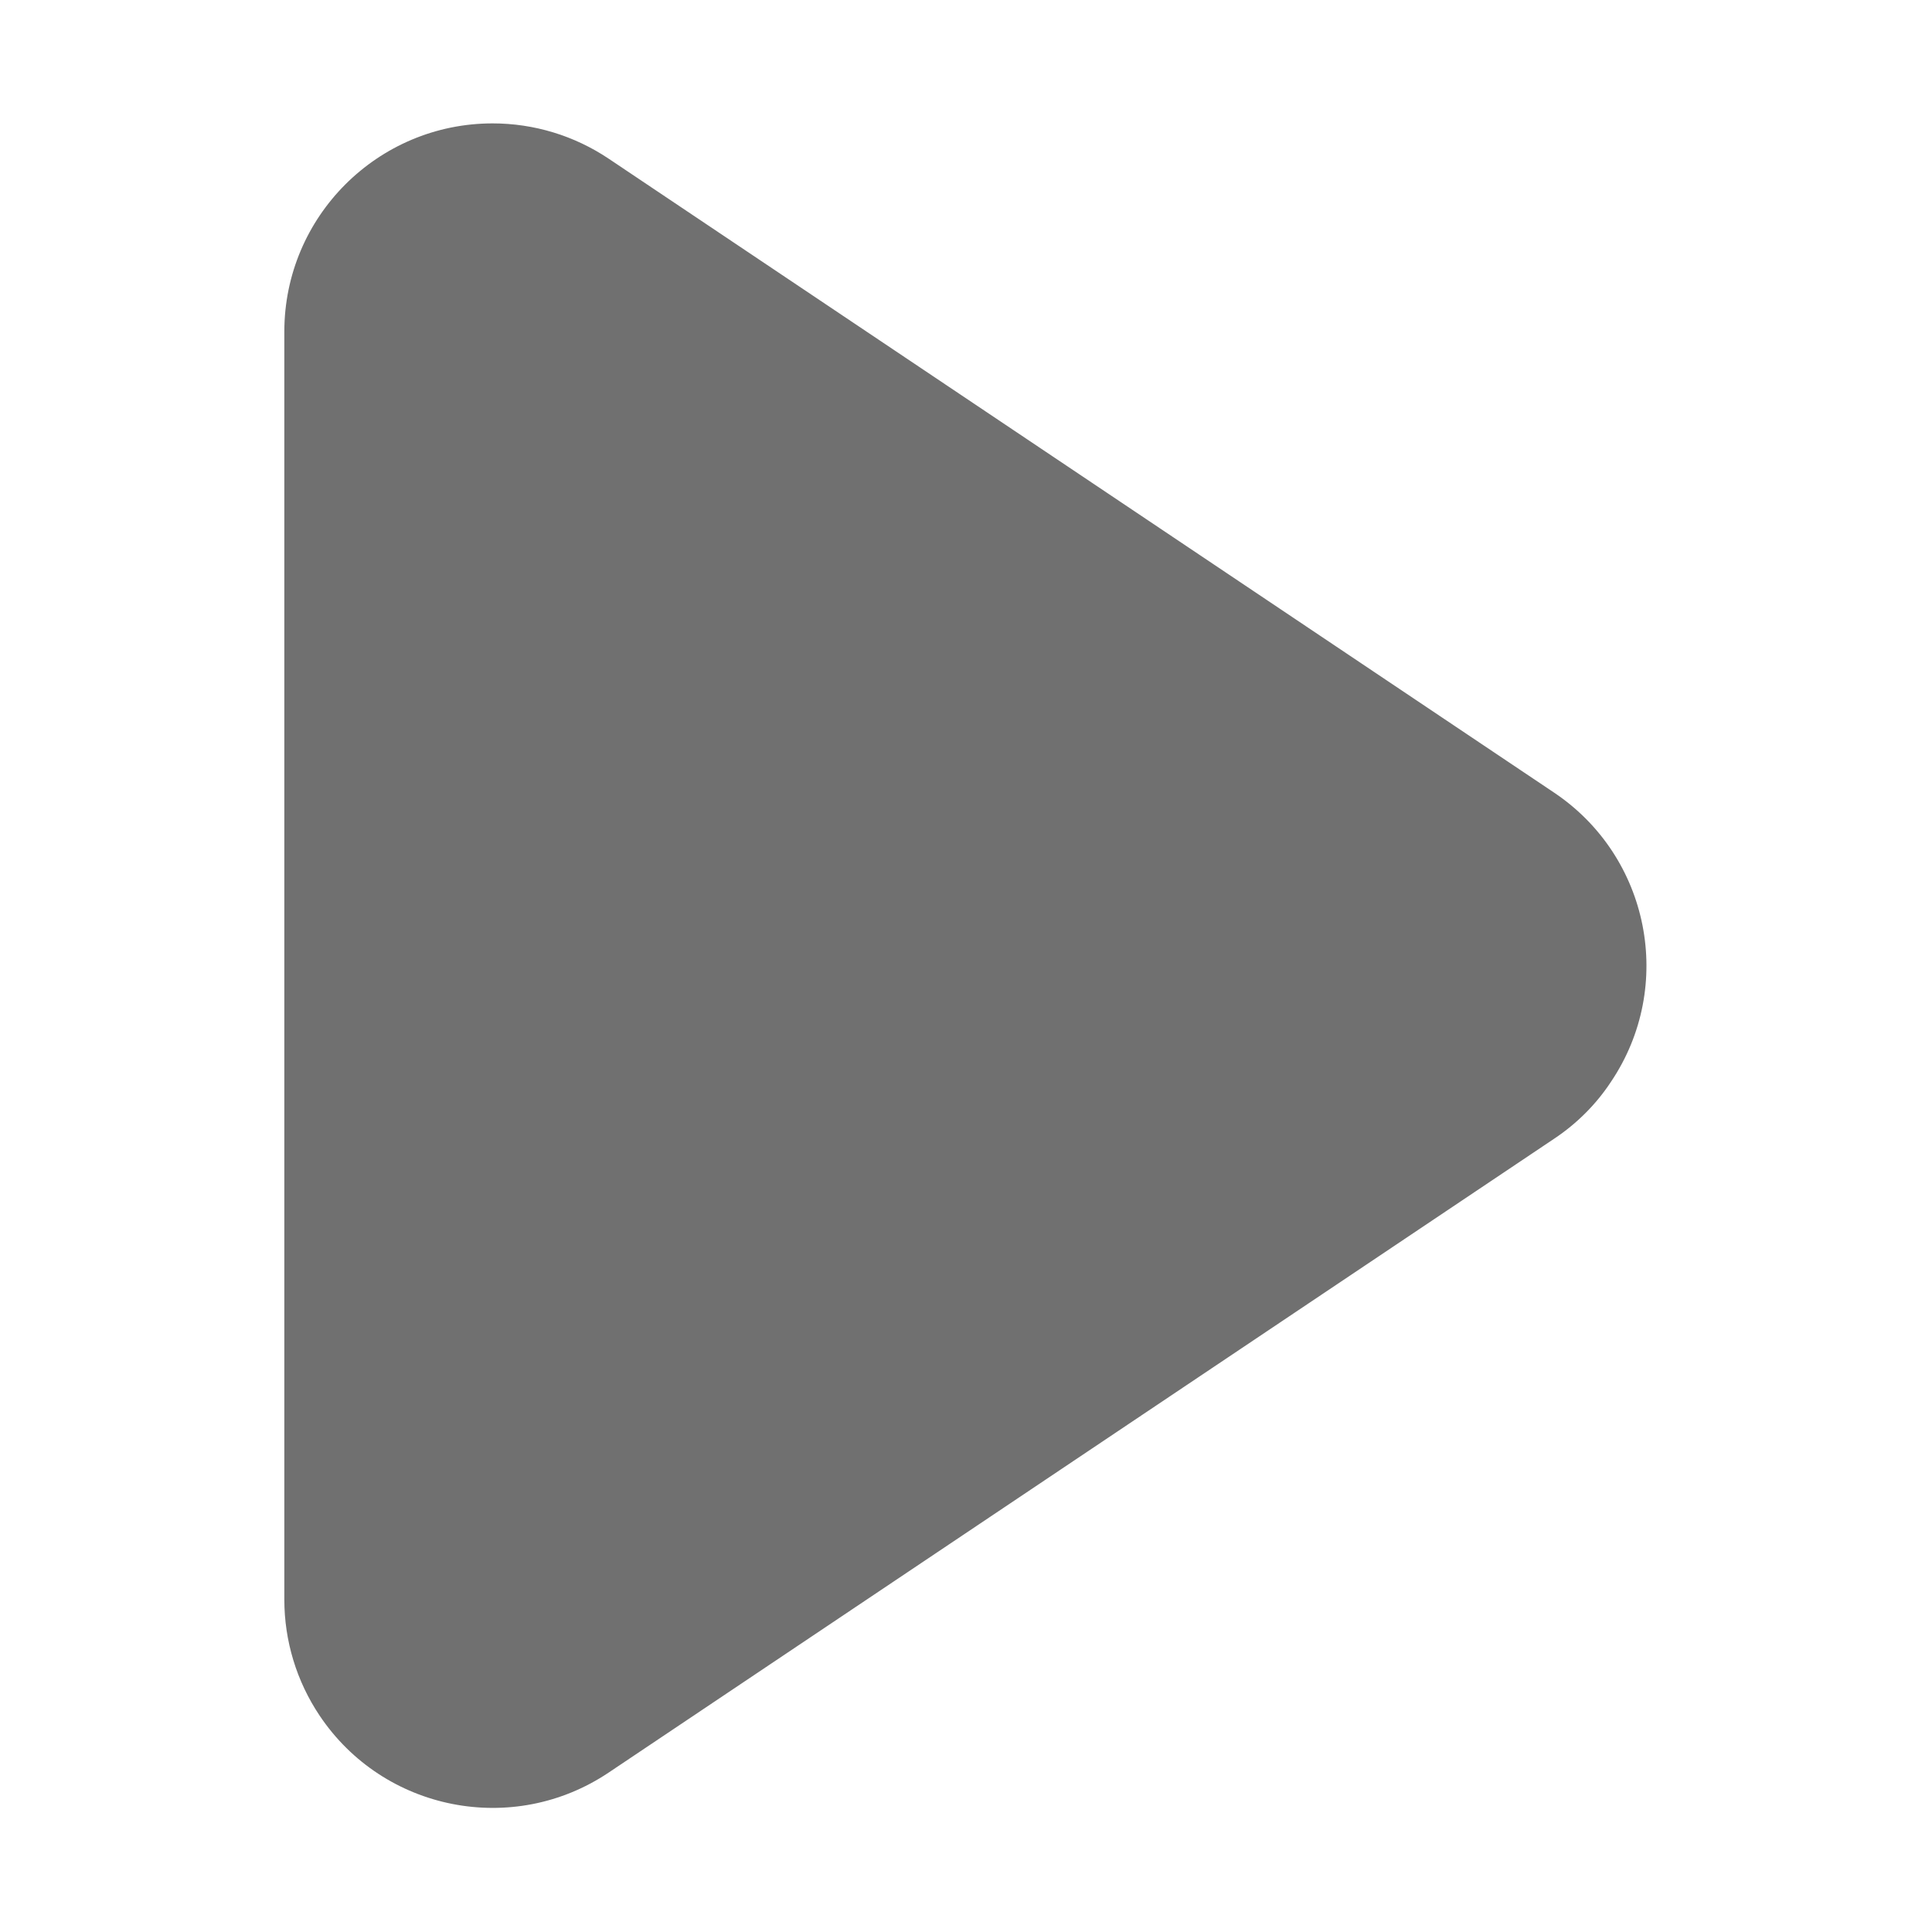
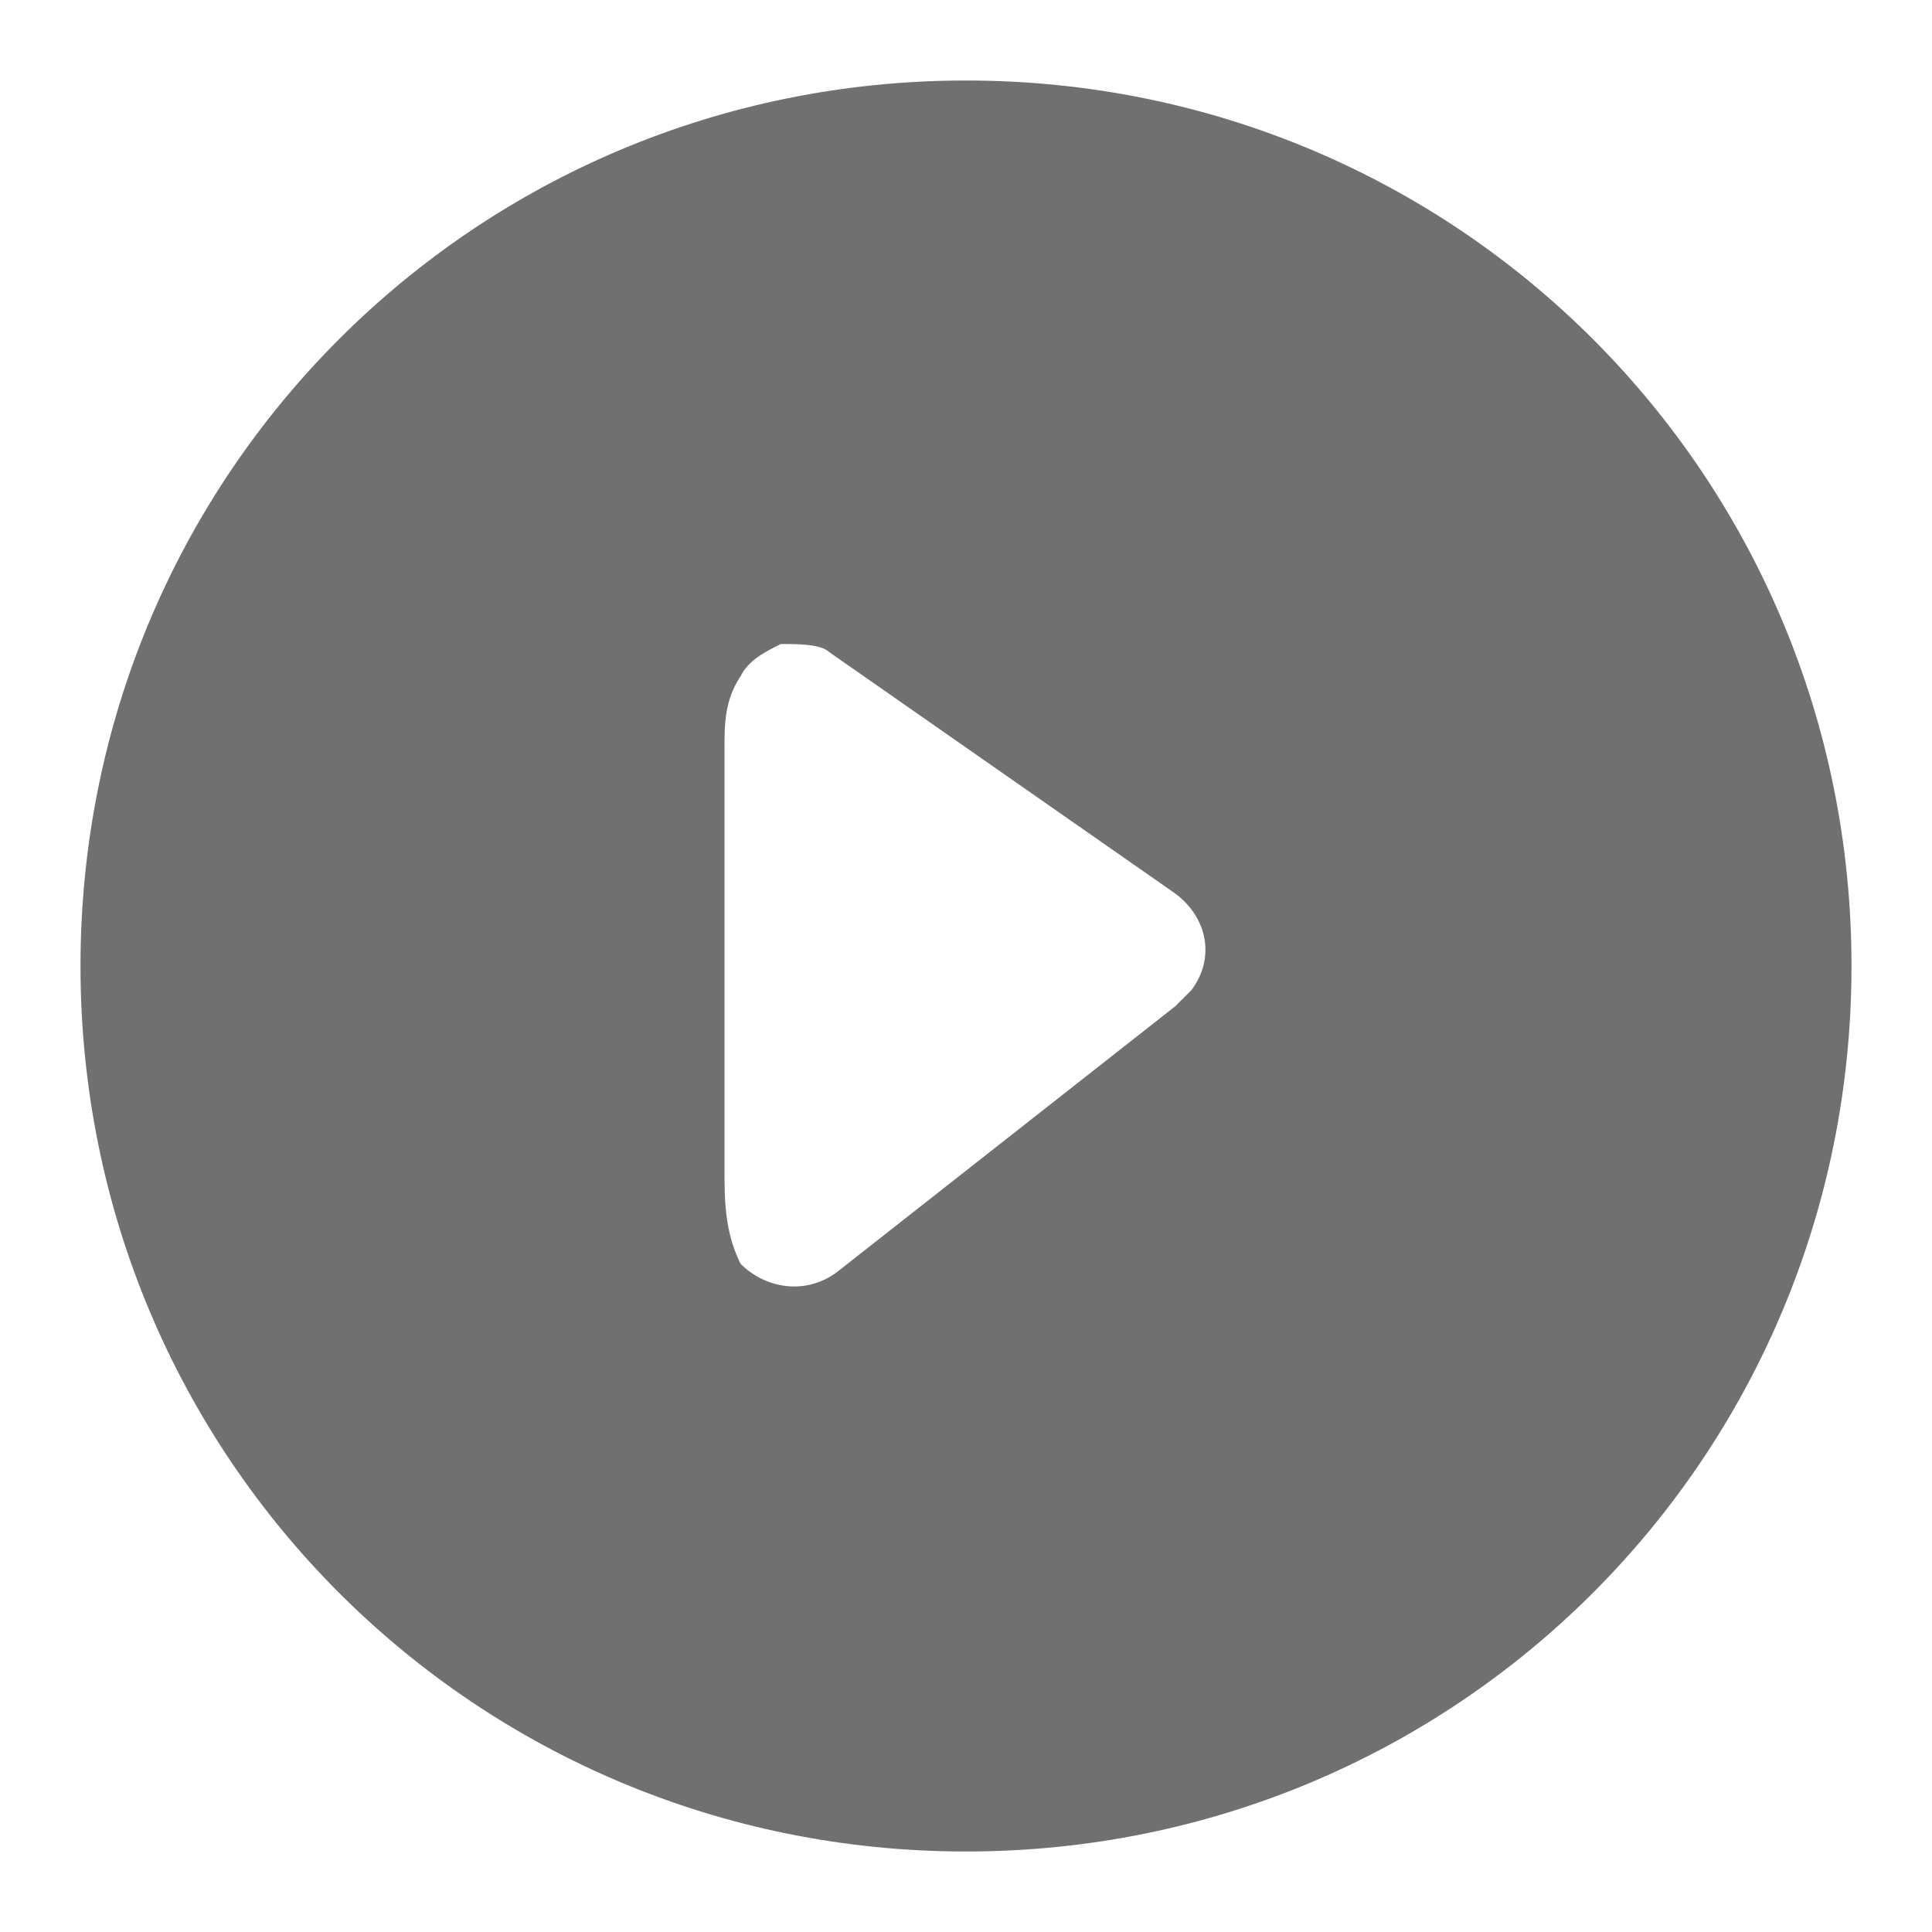
- <svg xmlns="http://www.w3.org/2000/svg" t="1704859058642" class="icon" viewBox="0 0 1024 1024" version="1.1" p-id="7693" width="200" height="200">
-   <path d="M823.8 603.5l-501.2 336c-50.7 34-119.3 20.4-153.2-30.2-12.2-18.2-18.7-39.6-18.7-61.5v-672c0-61 49.5-110.4 110.4-110.4 21.9 0 43.3 6.5 61.5 18.7l501.1 336c50.7 34 64.2 102.6 30.2 153.2-7.8 11.9-18.1 22.2-30.1 30.2z m0 0" p-id="7694" fill="#707070" />
+ <svg xmlns="http://www.w3.org/2000/svg" t="1707876787270" class="icon" viewBox="0 0 1024 1024" version="1.1" p-id="6629" width="200" height="200">
+   <path d="M443.733 674.133c-17.067 12.8-38.4 8.533-51.2-4.267-8.533-17.067-8.533-34.133-8.533-51.2V396.8c0-12.8 0-25.6 8.533-38.4 4.267-8.533 12.8-12.8 21.333-17.067 8.533 0 21.333 0 25.6 4.267l183.467 128c17.067 12.8 21.333 34.133 8.533 51.2l-8.533 8.533-179.2 140.8zM512 42.667C251.733 42.667 42.667 251.733 42.667 512s209.067 469.333 469.333 469.333 469.333-209.067 469.333-469.333S772.267 42.667 512 42.667" p-id="6630" fill="#707070" />
</svg>
